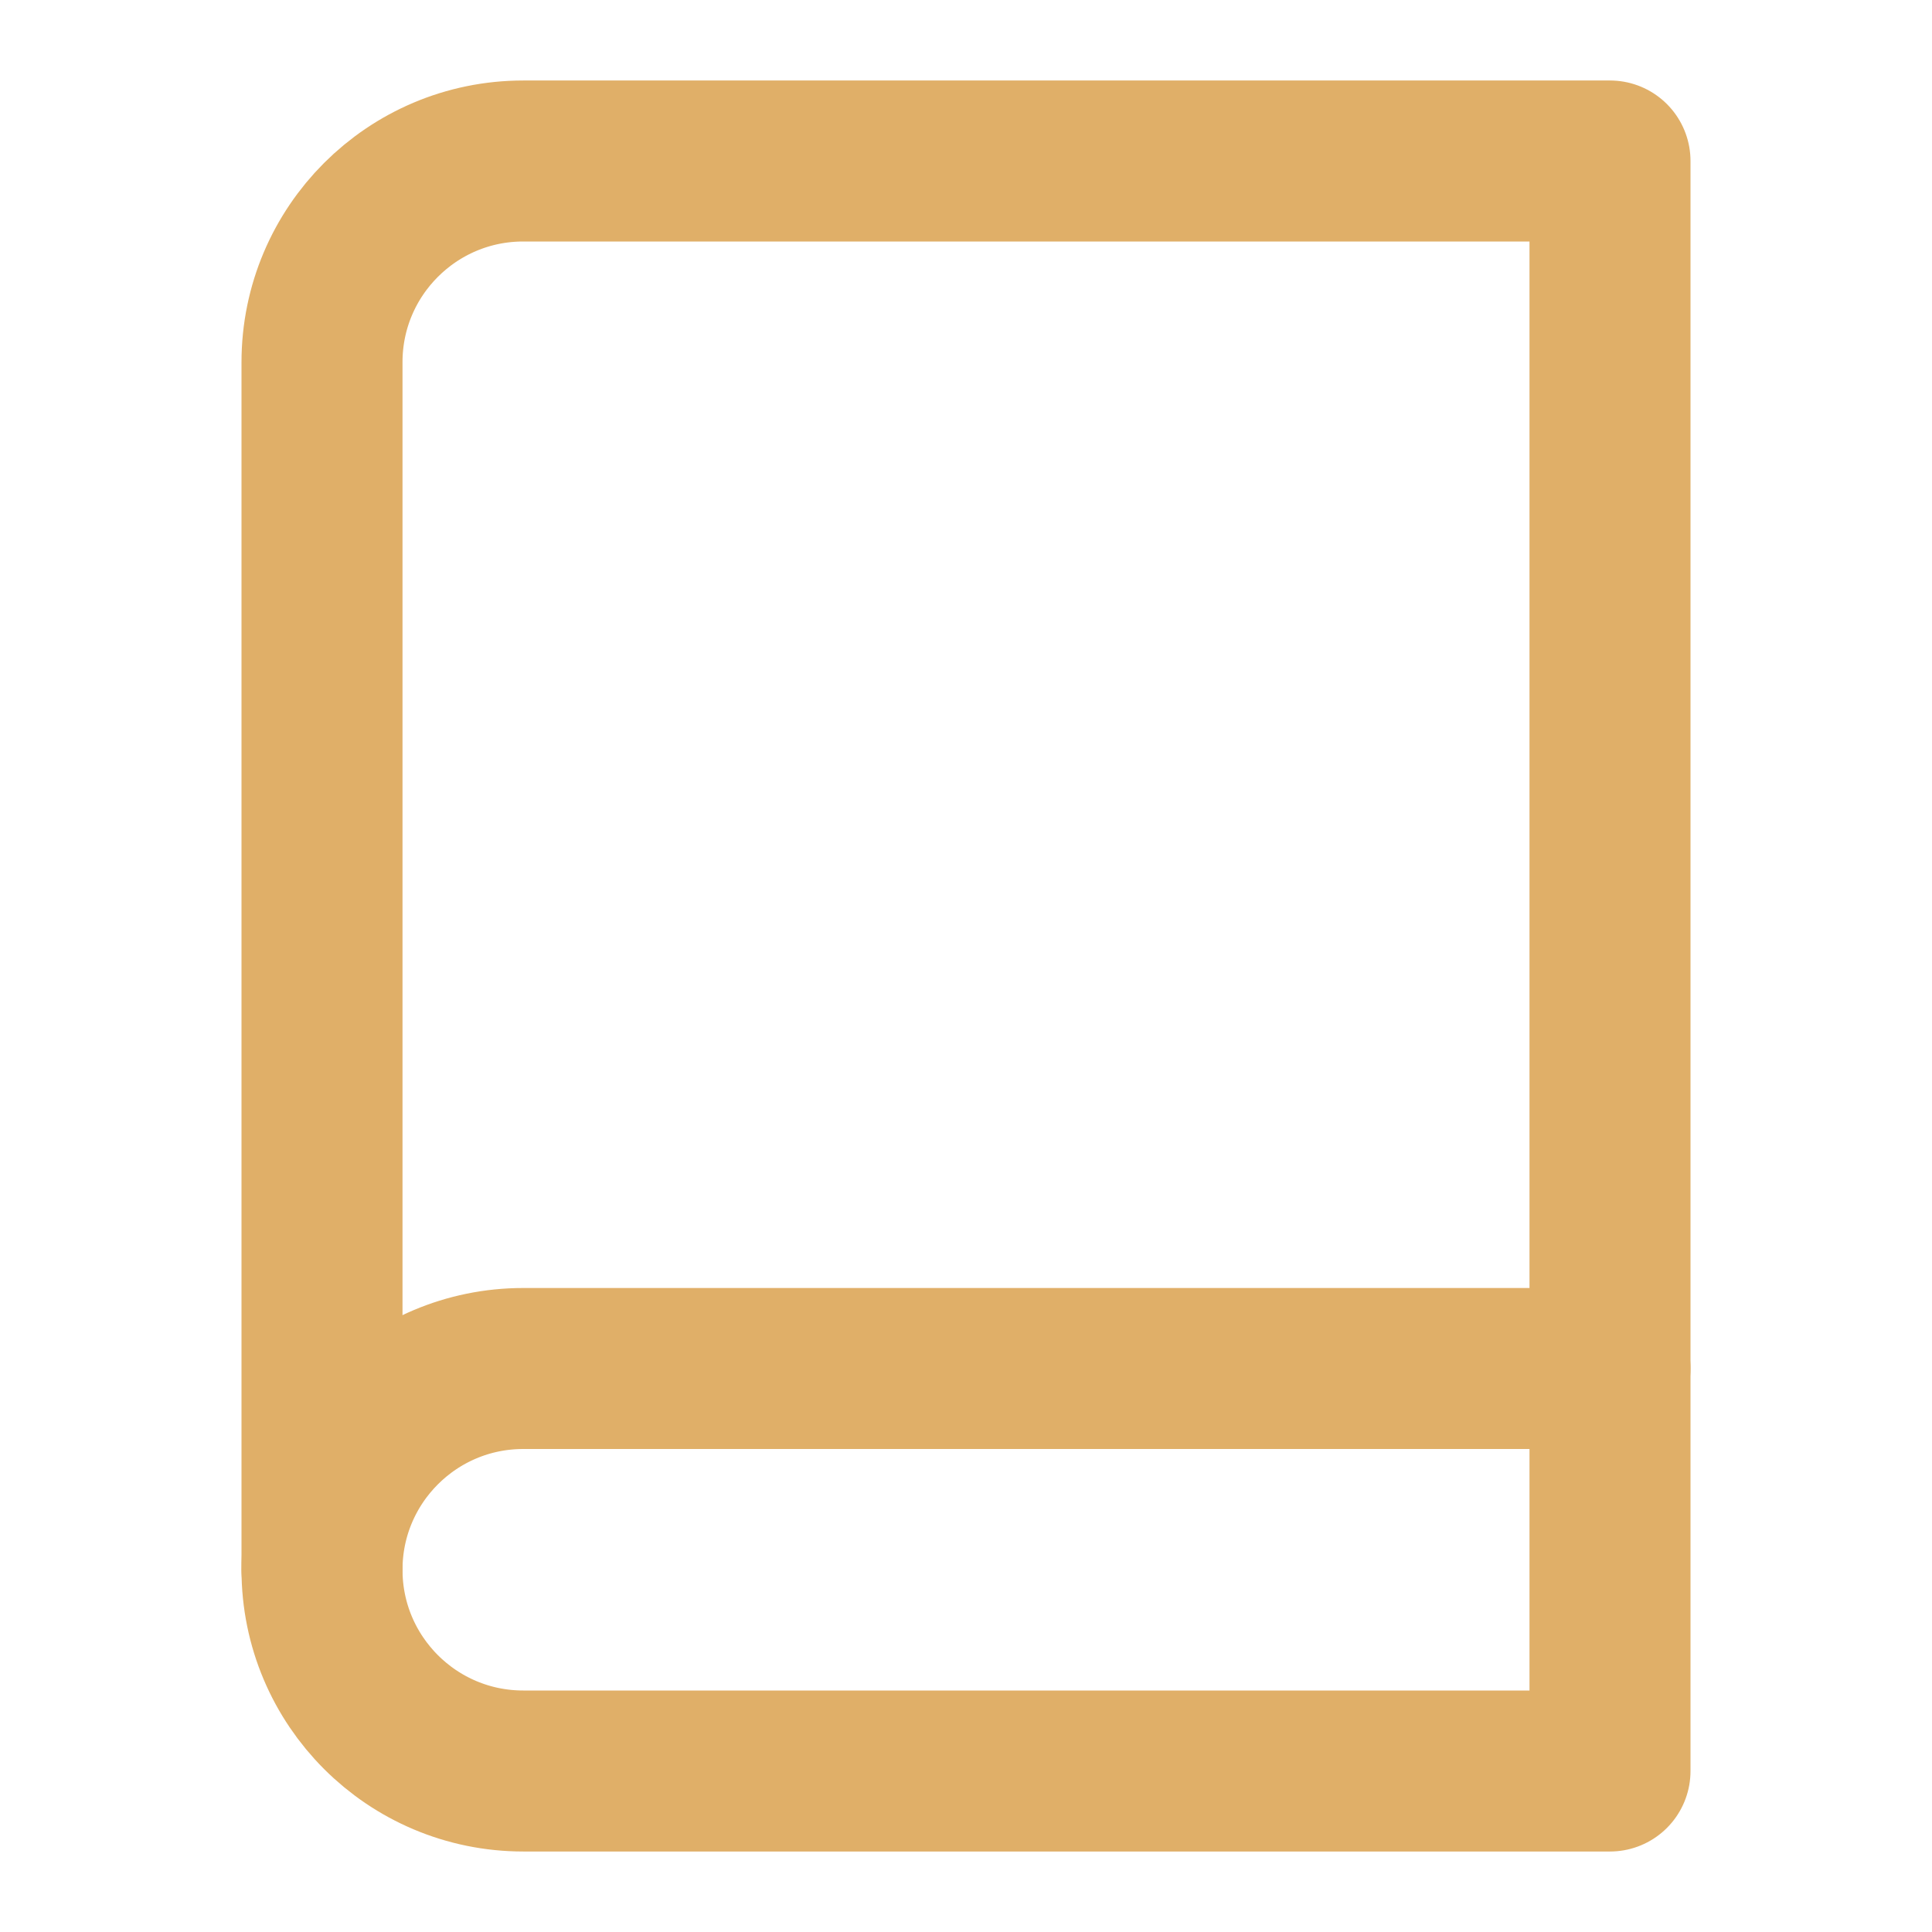
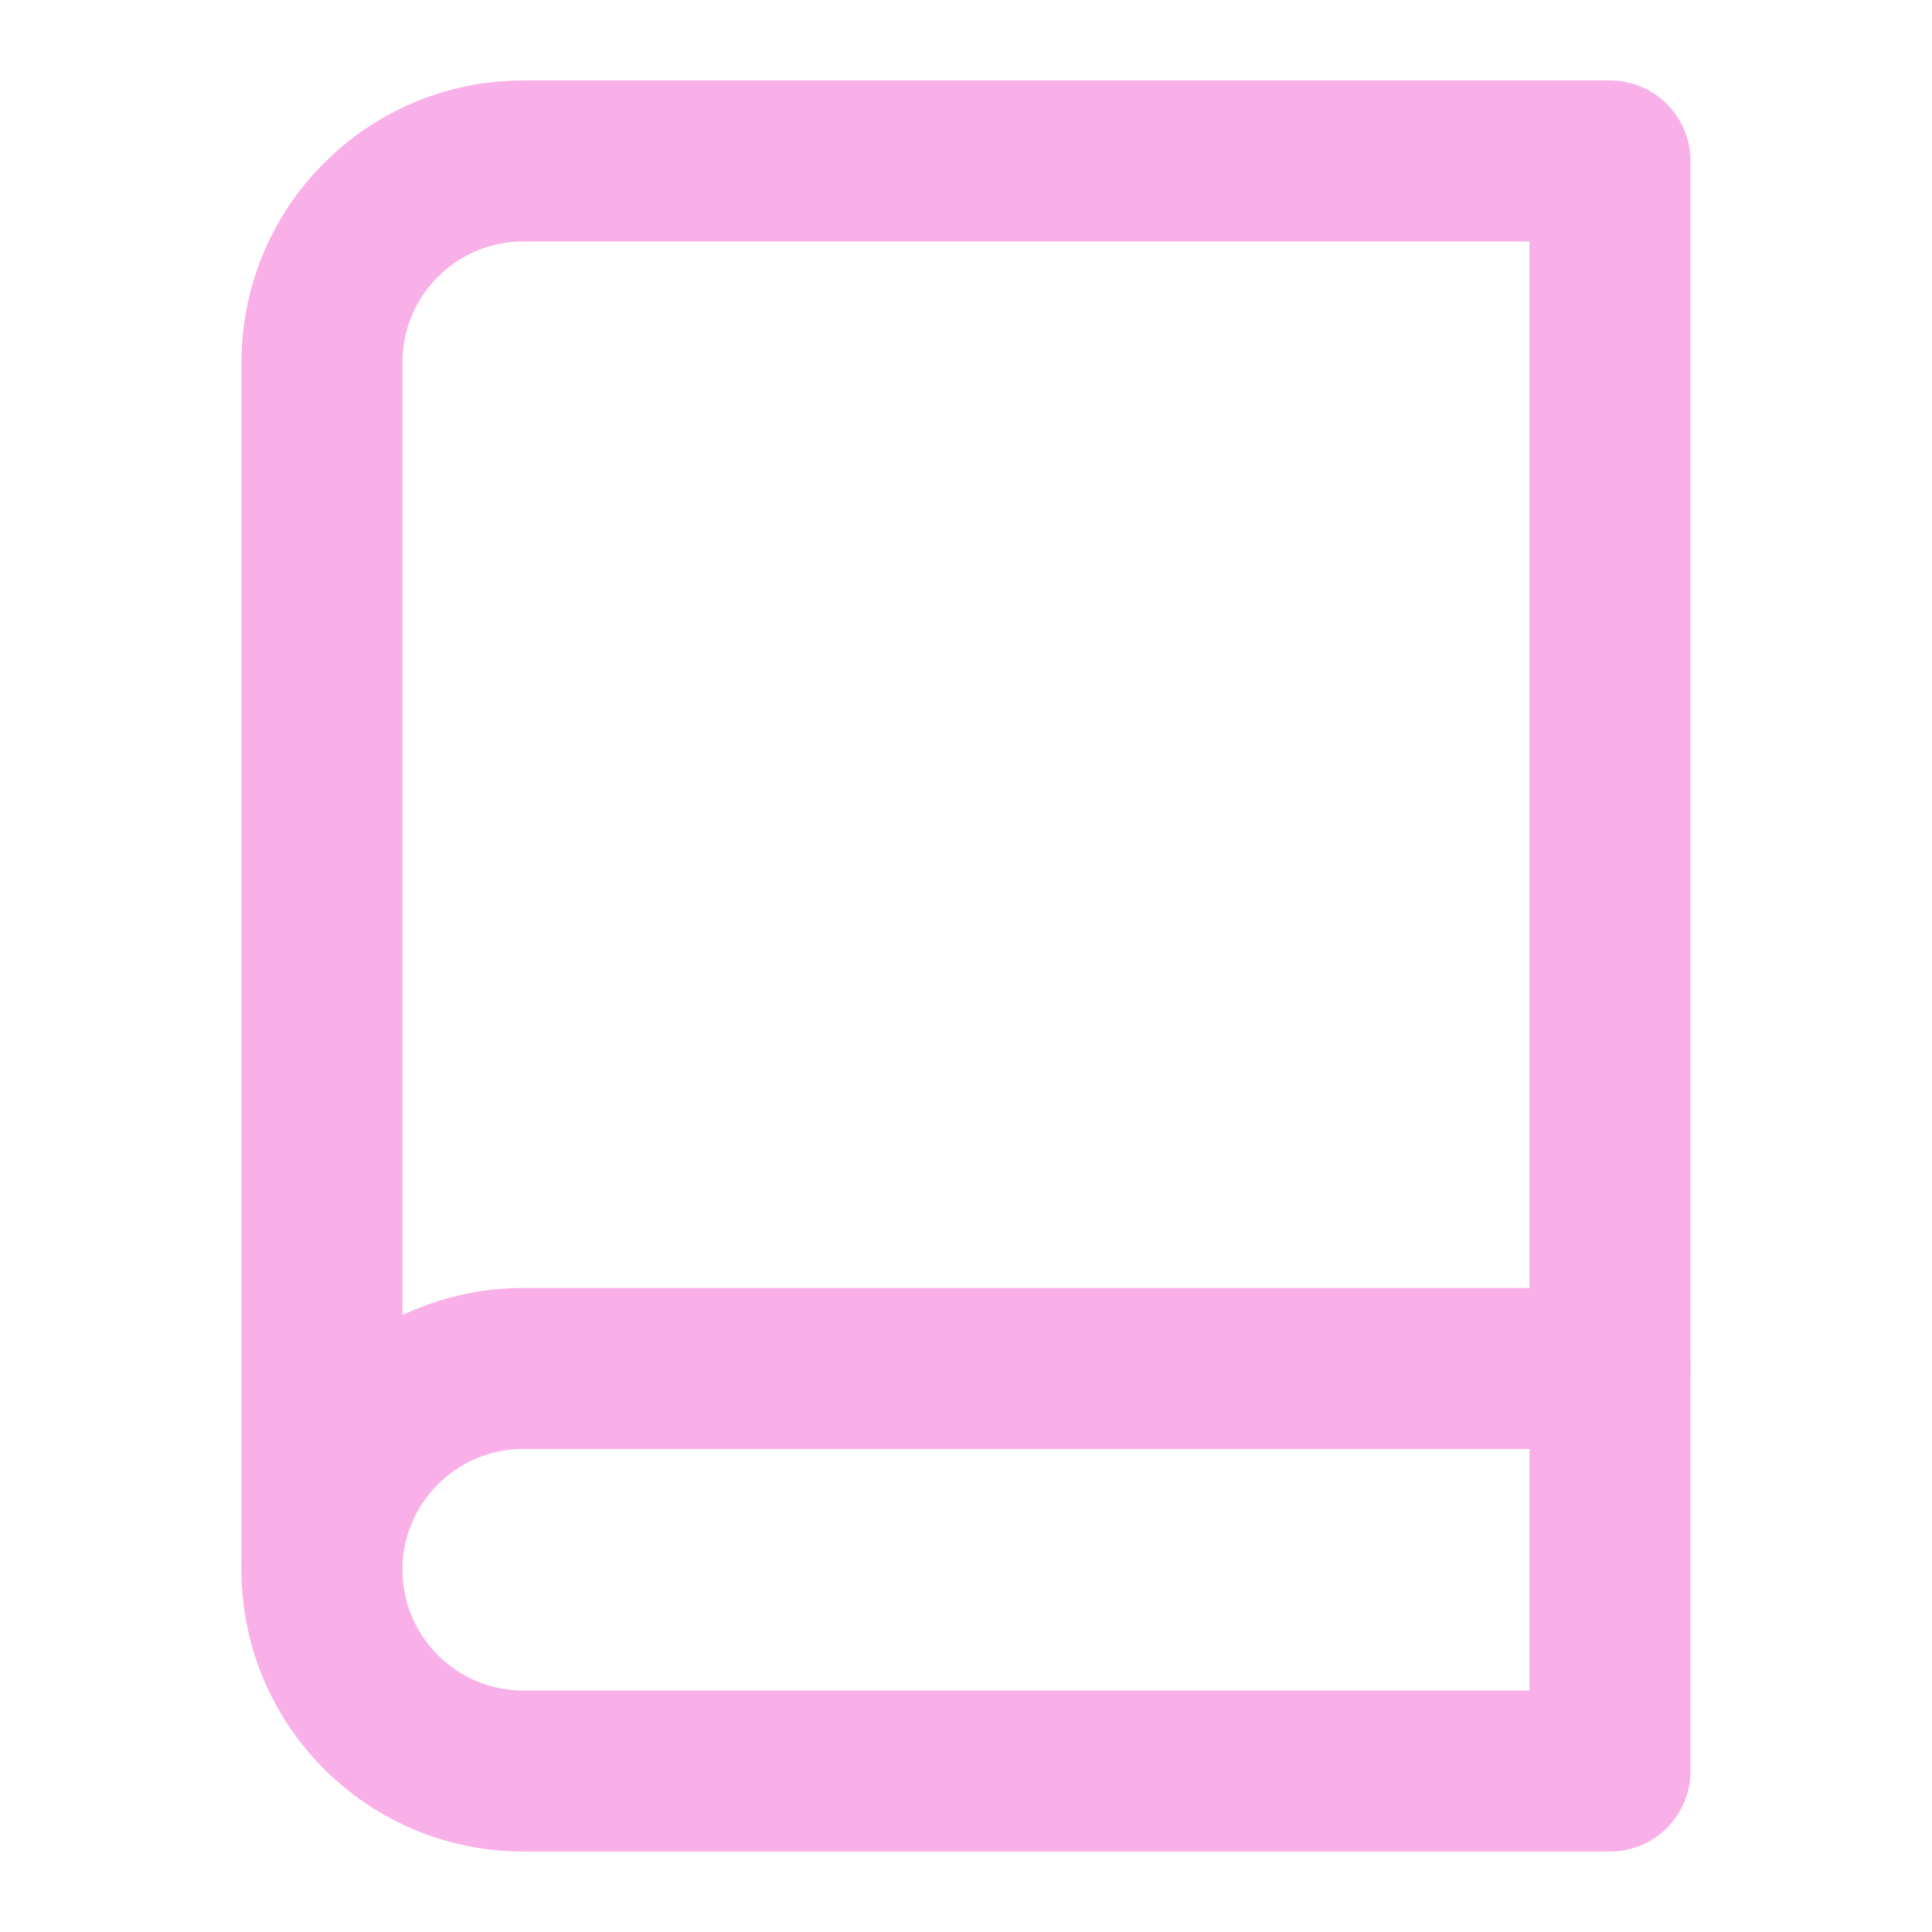
- <svg xmlns="http://www.w3.org/2000/svg" width="24" height="24" viewBox="0 0 24 24" fill="none" stroke="#e0af68" stroke-width="2" stroke-linecap="round" stroke-linejoin="round" class="feather feather-book">
+ <svg xmlns="http://www.w3.org/2000/svg" width="24" height="24" viewBox="0 0 24 24" fill="none" stroke="#f9afe8" stroke-width="2" stroke-linecap="round" stroke-linejoin="round" class="feather feather-book">
  <path d="M4 19.5A2.5 2.5 0 0 1 6.5 17H20" />
  <path d="M6.5 2H20v20H6.5A2.5 2.5 0 0 1 4 19.5v-15A2.5 2.5 0 0 1 6.5 2z" />
</svg>
